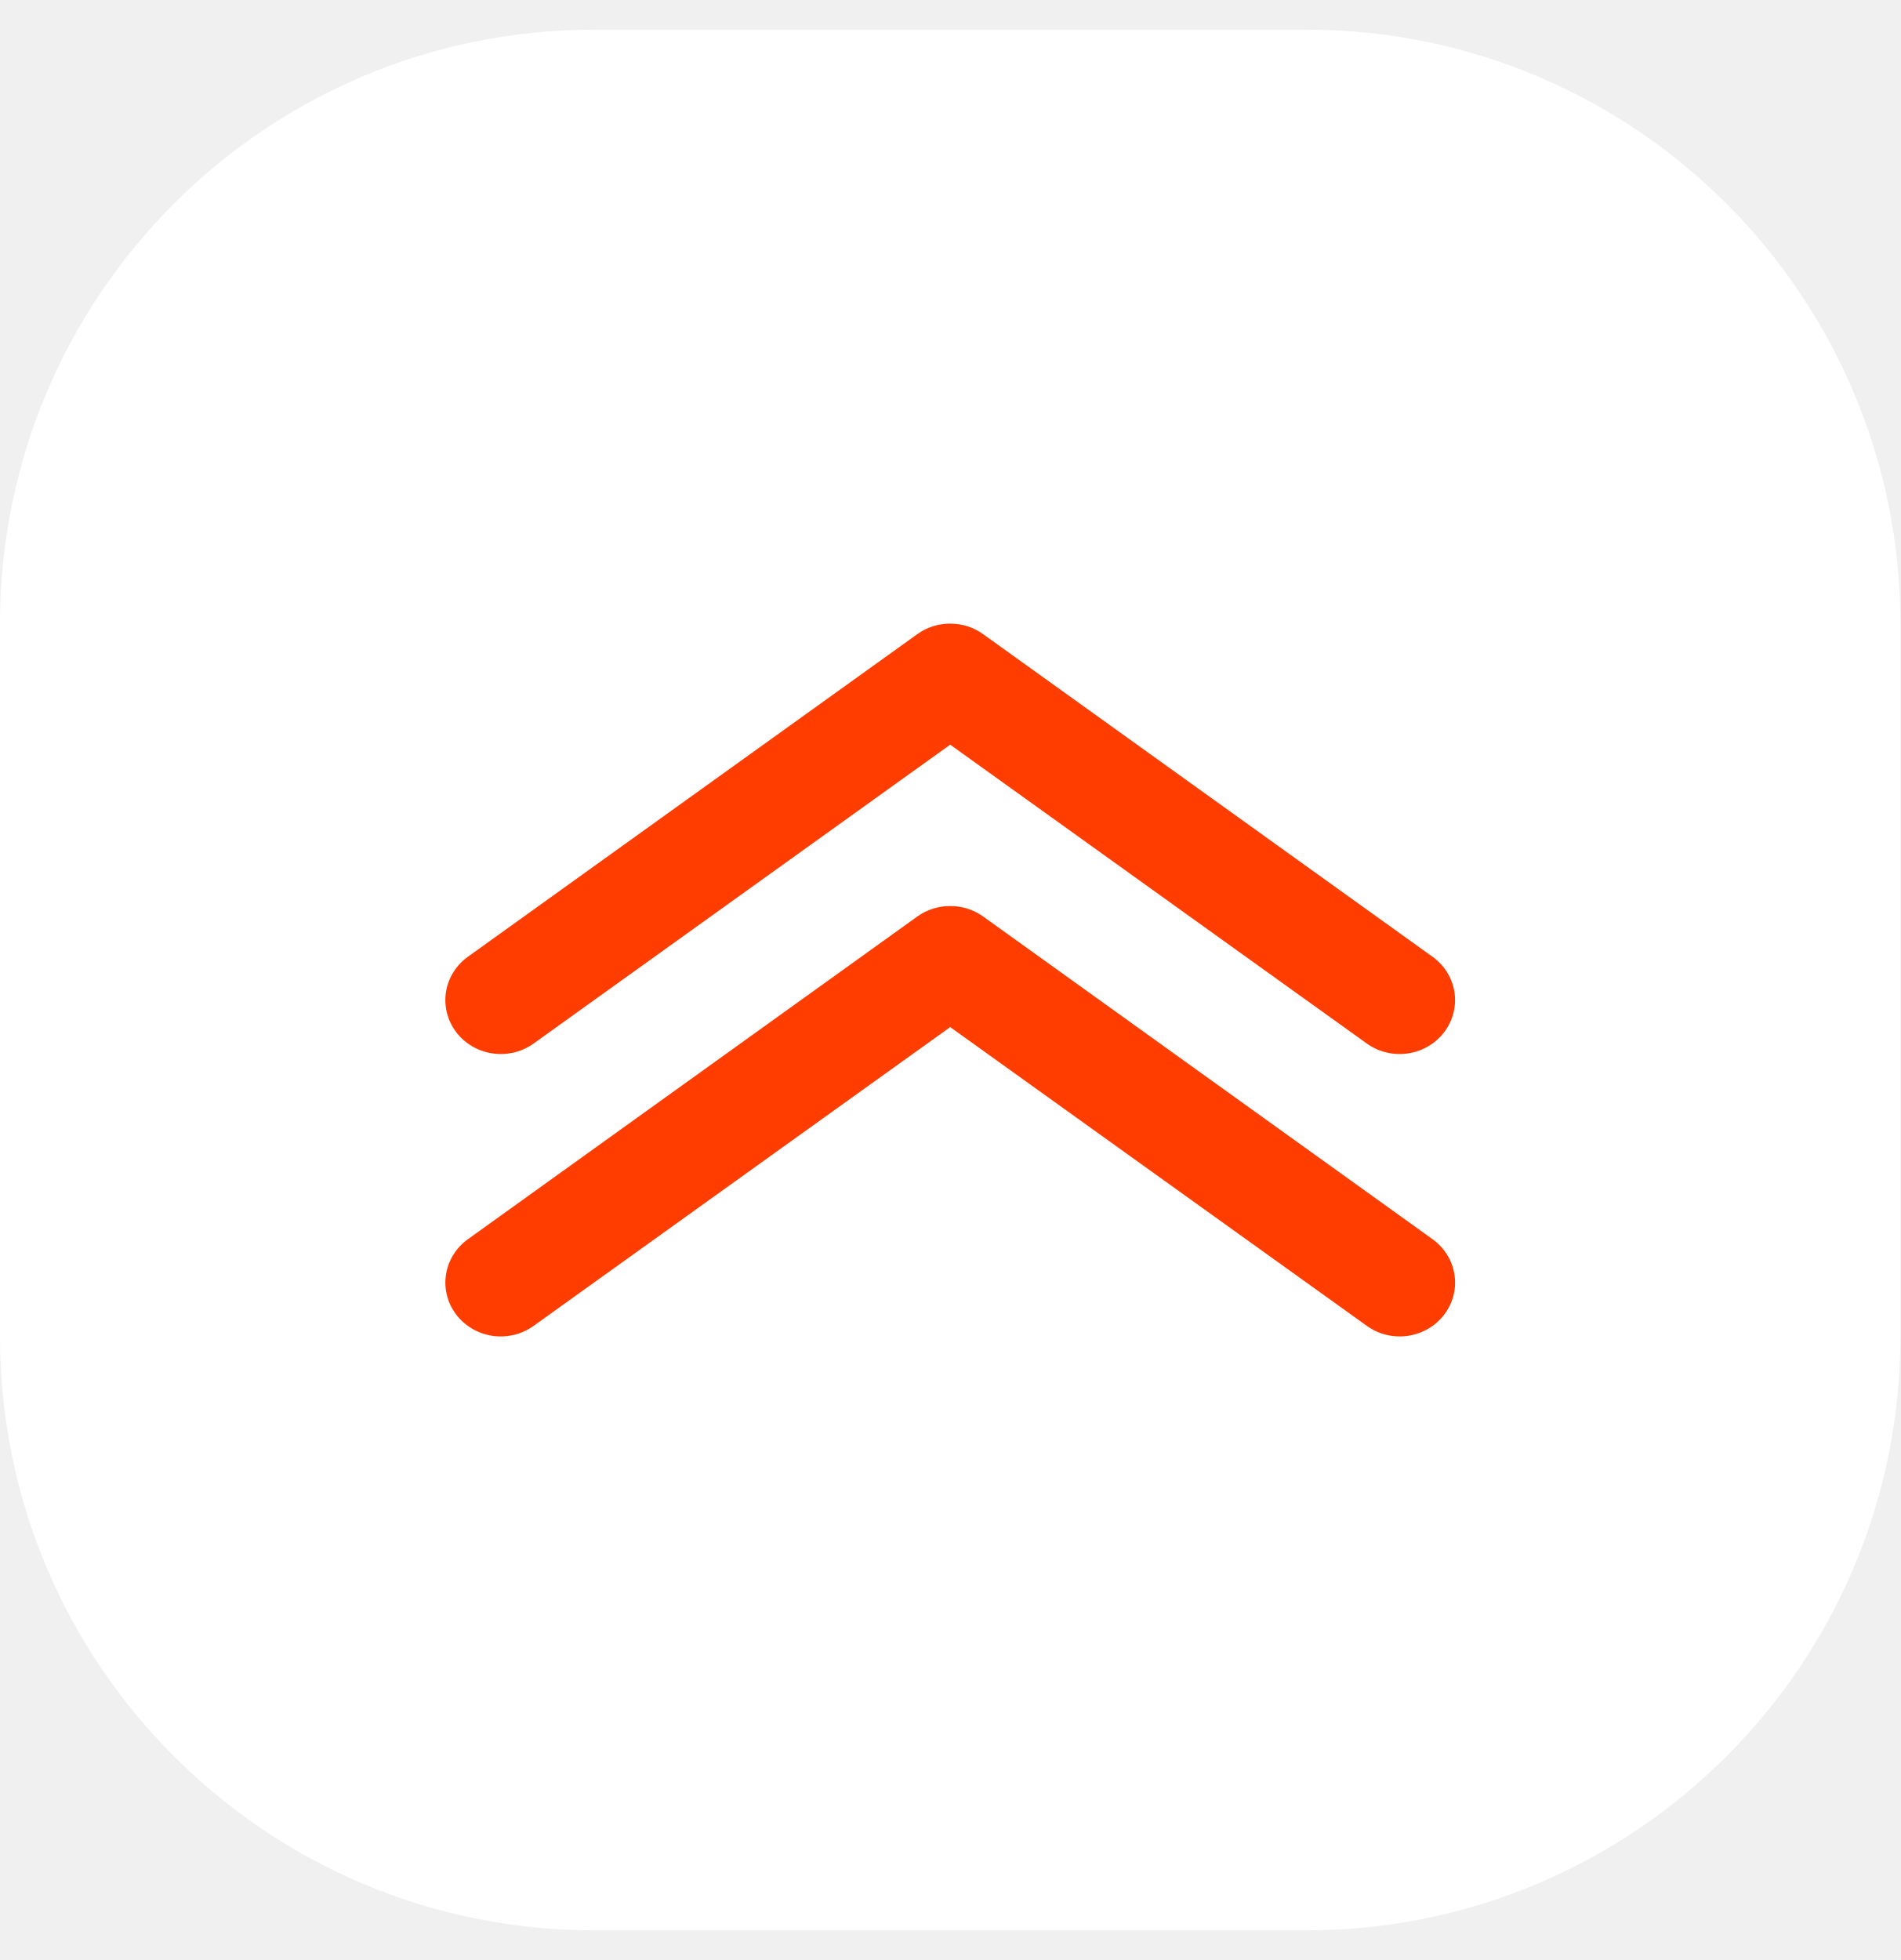
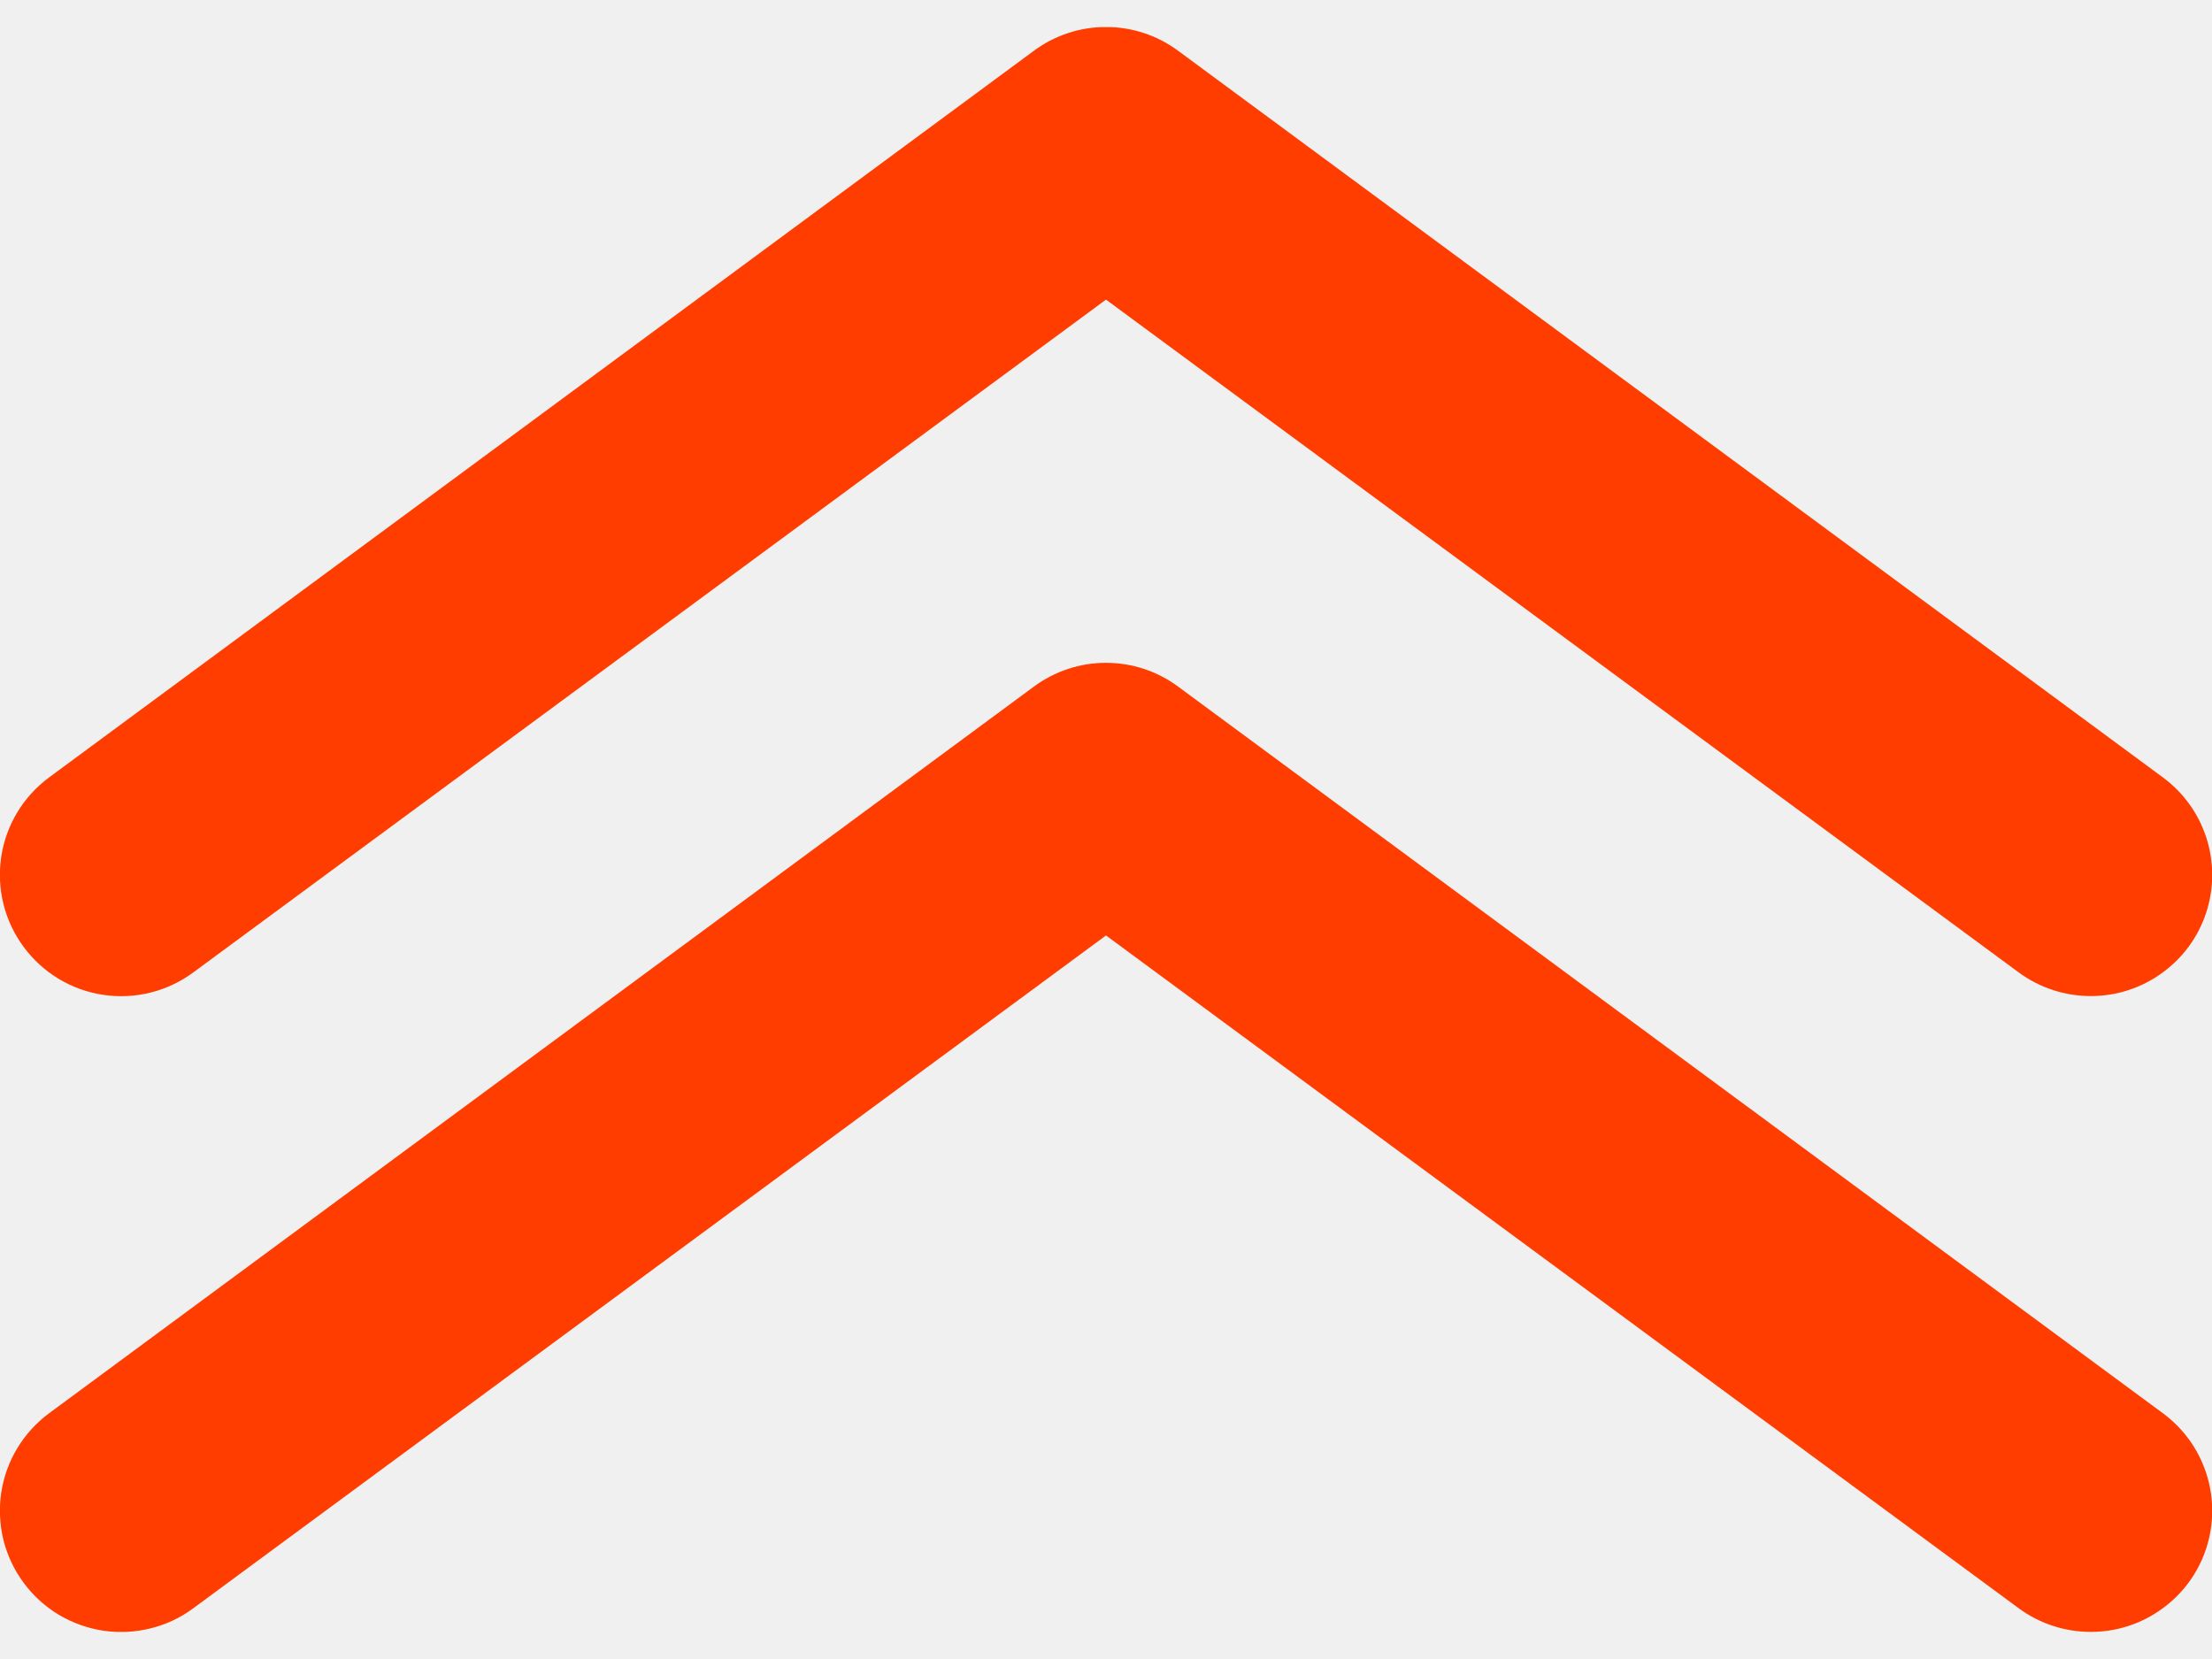
- <svg xmlns="http://www.w3.org/2000/svg" width="32" height="33" viewBox="0 0 32 33" fill="none">
-   <rect y="0.5" width="32" height="32" rx="10" fill="white" />
-   <g clip-path="url(#clip0_64751_1506)">
-     <path d="M16 15.255C16.2 15.254 16.394 15.316 16.555 15.431L24.123 20.865C24.221 20.936 24.305 21.025 24.368 21.127C24.431 21.229 24.473 21.342 24.491 21.46C24.528 21.698 24.466 21.94 24.319 22.133C24.172 22.327 23.952 22.455 23.707 22.491C23.462 22.527 23.213 22.466 23.015 22.323L16 17.293L8.986 22.323C8.888 22.394 8.776 22.445 8.657 22.474C8.538 22.503 8.415 22.509 8.293 22.491C8.172 22.473 8.056 22.433 7.951 22.371C7.846 22.31 7.755 22.229 7.682 22.133C7.609 22.038 7.556 21.929 7.527 21.813C7.497 21.698 7.491 21.578 7.51 21.46C7.528 21.342 7.57 21.229 7.633 21.127C7.696 21.025 7.779 20.936 7.878 20.865L15.446 15.431C15.607 15.316 15.801 15.254 16 15.255Z" fill="#FF3D00" />
-     <path d="M16 10.5C16.199 10.499 16.394 10.561 16.554 10.677L24.123 16.11C24.322 16.253 24.454 16.467 24.491 16.705C24.527 16.943 24.465 17.185 24.318 17.378C24.171 17.572 23.951 17.7 23.707 17.736C23.462 17.772 23.213 17.712 23.014 17.569L16 12.538L8.986 17.569C8.787 17.712 8.538 17.772 8.293 17.736C8.049 17.7 7.829 17.572 7.682 17.378C7.535 17.185 7.473 16.943 7.509 16.705C7.546 16.467 7.678 16.253 7.877 16.11L15.446 10.677C15.606 10.561 15.801 10.499 16 10.5Z" fill="#FF3D00" />
+ <svg xmlns="http://www.w3.org/2000/svg" width="20" height="15" viewBox="0 0 20 15" fill="none">
+   <g id="Prio alta" clip-path="url(#clip0_67245_2031)">
+     <g id="Capa 2">
+       <g id="Capa 1">
+         <path id="Vector" d="M18.904 14.755C18.669 14.755 18.441 14.68 18.252 14.541L10 8.458L1.748 14.541C1.632 14.627 1.501 14.689 1.361 14.723C1.221 14.758 1.076 14.765 0.933 14.744C0.791 14.722 0.654 14.673 0.53 14.599C0.407 14.525 0.299 14.427 0.214 14.311C0.128 14.195 0.066 14.064 0.031 13.924C-0.003 13.785 -0.01 13.639 0.011 13.497C0.054 13.21 0.21 12.951 0.444 12.778L9.348 6.208C9.537 6.068 9.765 5.993 10 5.993C10.235 5.993 10.463 6.068 10.652 6.208L19.556 12.778C19.742 12.915 19.88 13.107 19.95 13.327C20.02 13.547 20.019 13.783 19.947 14.002C19.875 14.222 19.735 14.412 19.547 14.547C19.36 14.683 19.135 14.755 18.904 14.755Z" fill="#FF3D00" />
+         <path id="Vector_2" d="M18.904 9.006C18.669 9.006 18.441 8.931 18.252 8.792L10 2.709L1.748 8.792C1.514 8.965 1.221 9.038 0.933 8.995C0.645 8.952 0.387 8.796 0.214 8.562C0.041 8.328 -0.032 8.036 0.011 7.748C0.054 7.46 0.21 7.202 0.444 7.029L9.348 0.459C9.537 0.319 9.765 0.244 10 0.244C10.235 0.244 10.463 0.319 10.652 0.459L19.556 7.029C19.742 7.166 19.88 7.358 19.95 7.578C20.02 7.798 20.019 8.034 19.947 8.253C19.875 8.473 19.735 8.663 19.547 8.798C19.36 8.934 19.135 9.006 18.904 9.006Z" fill="#FF3D00" />
+       </g>
+     </g>
  </g>
  <defs>
-     <clipPath id="clip0_64751_1506">
-       <rect width="17" height="12" fill="white" transform="translate(24.5 22.5) rotate(-180)" />
+     <clipPath id="clip0_67245_2031">
+       <rect width="20" height="14.51" fill="white" transform="translate(0 0.245117)" />
    </clipPath>
  </defs>
</svg>
